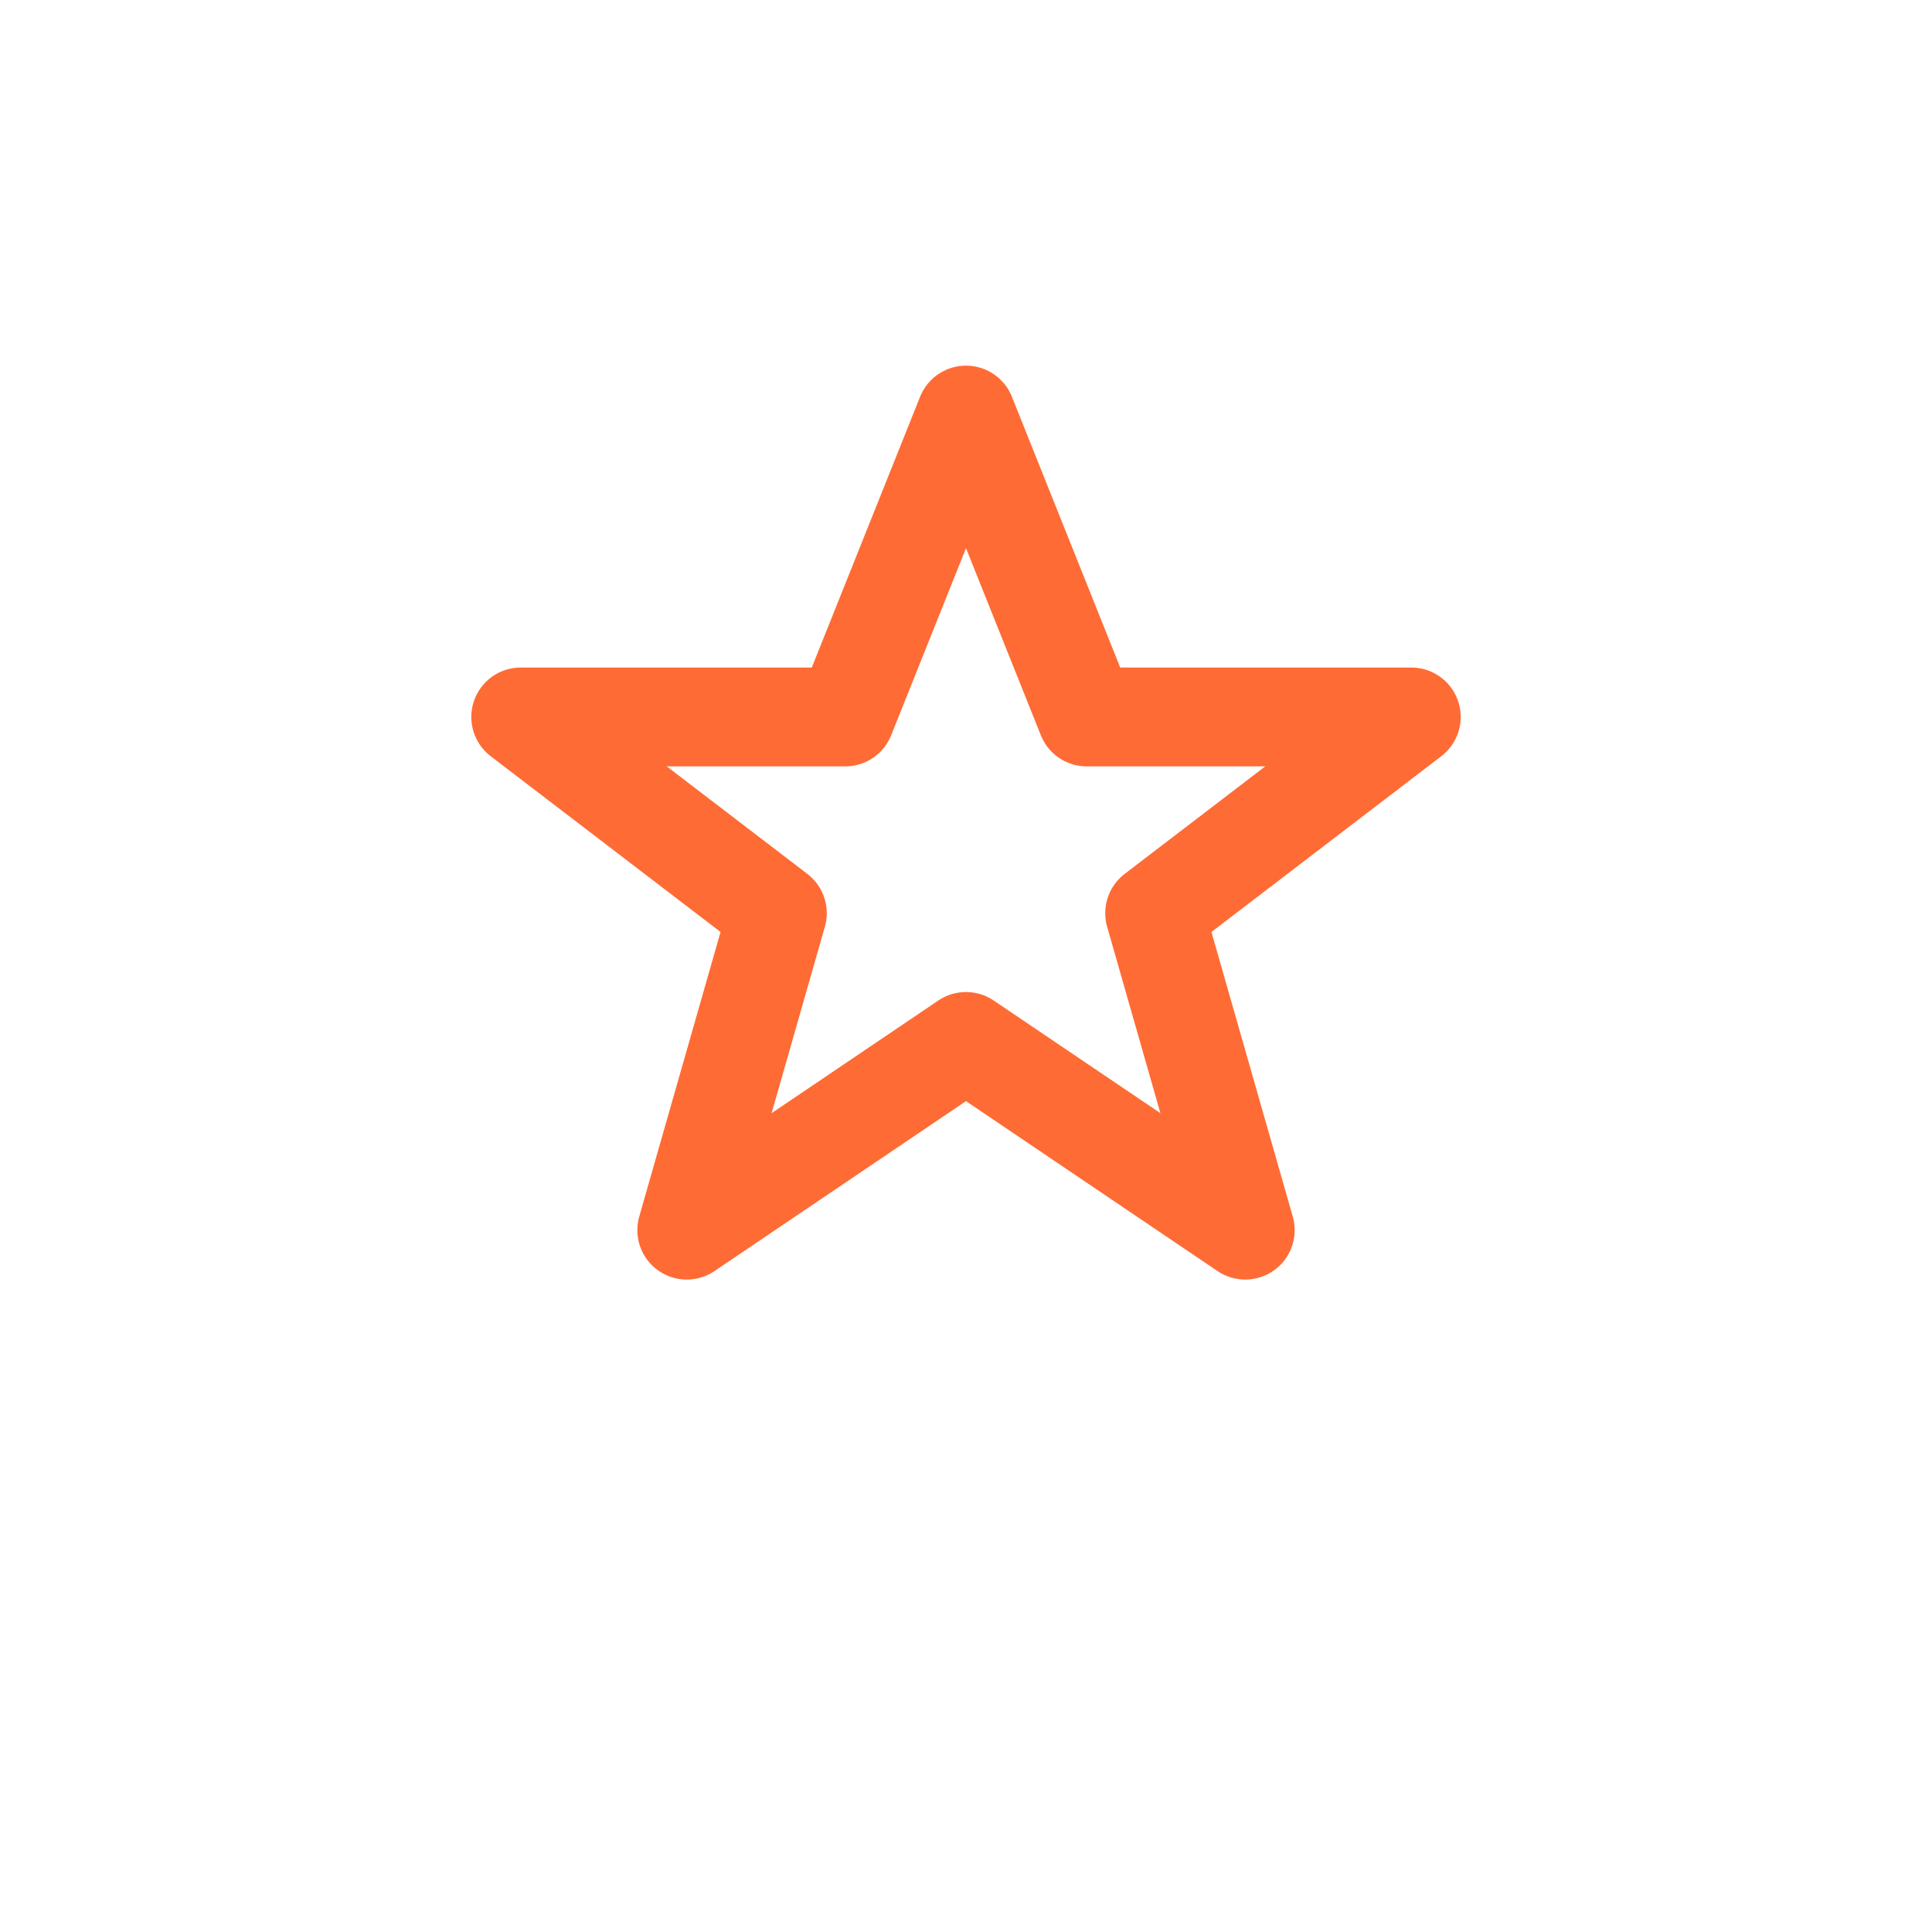
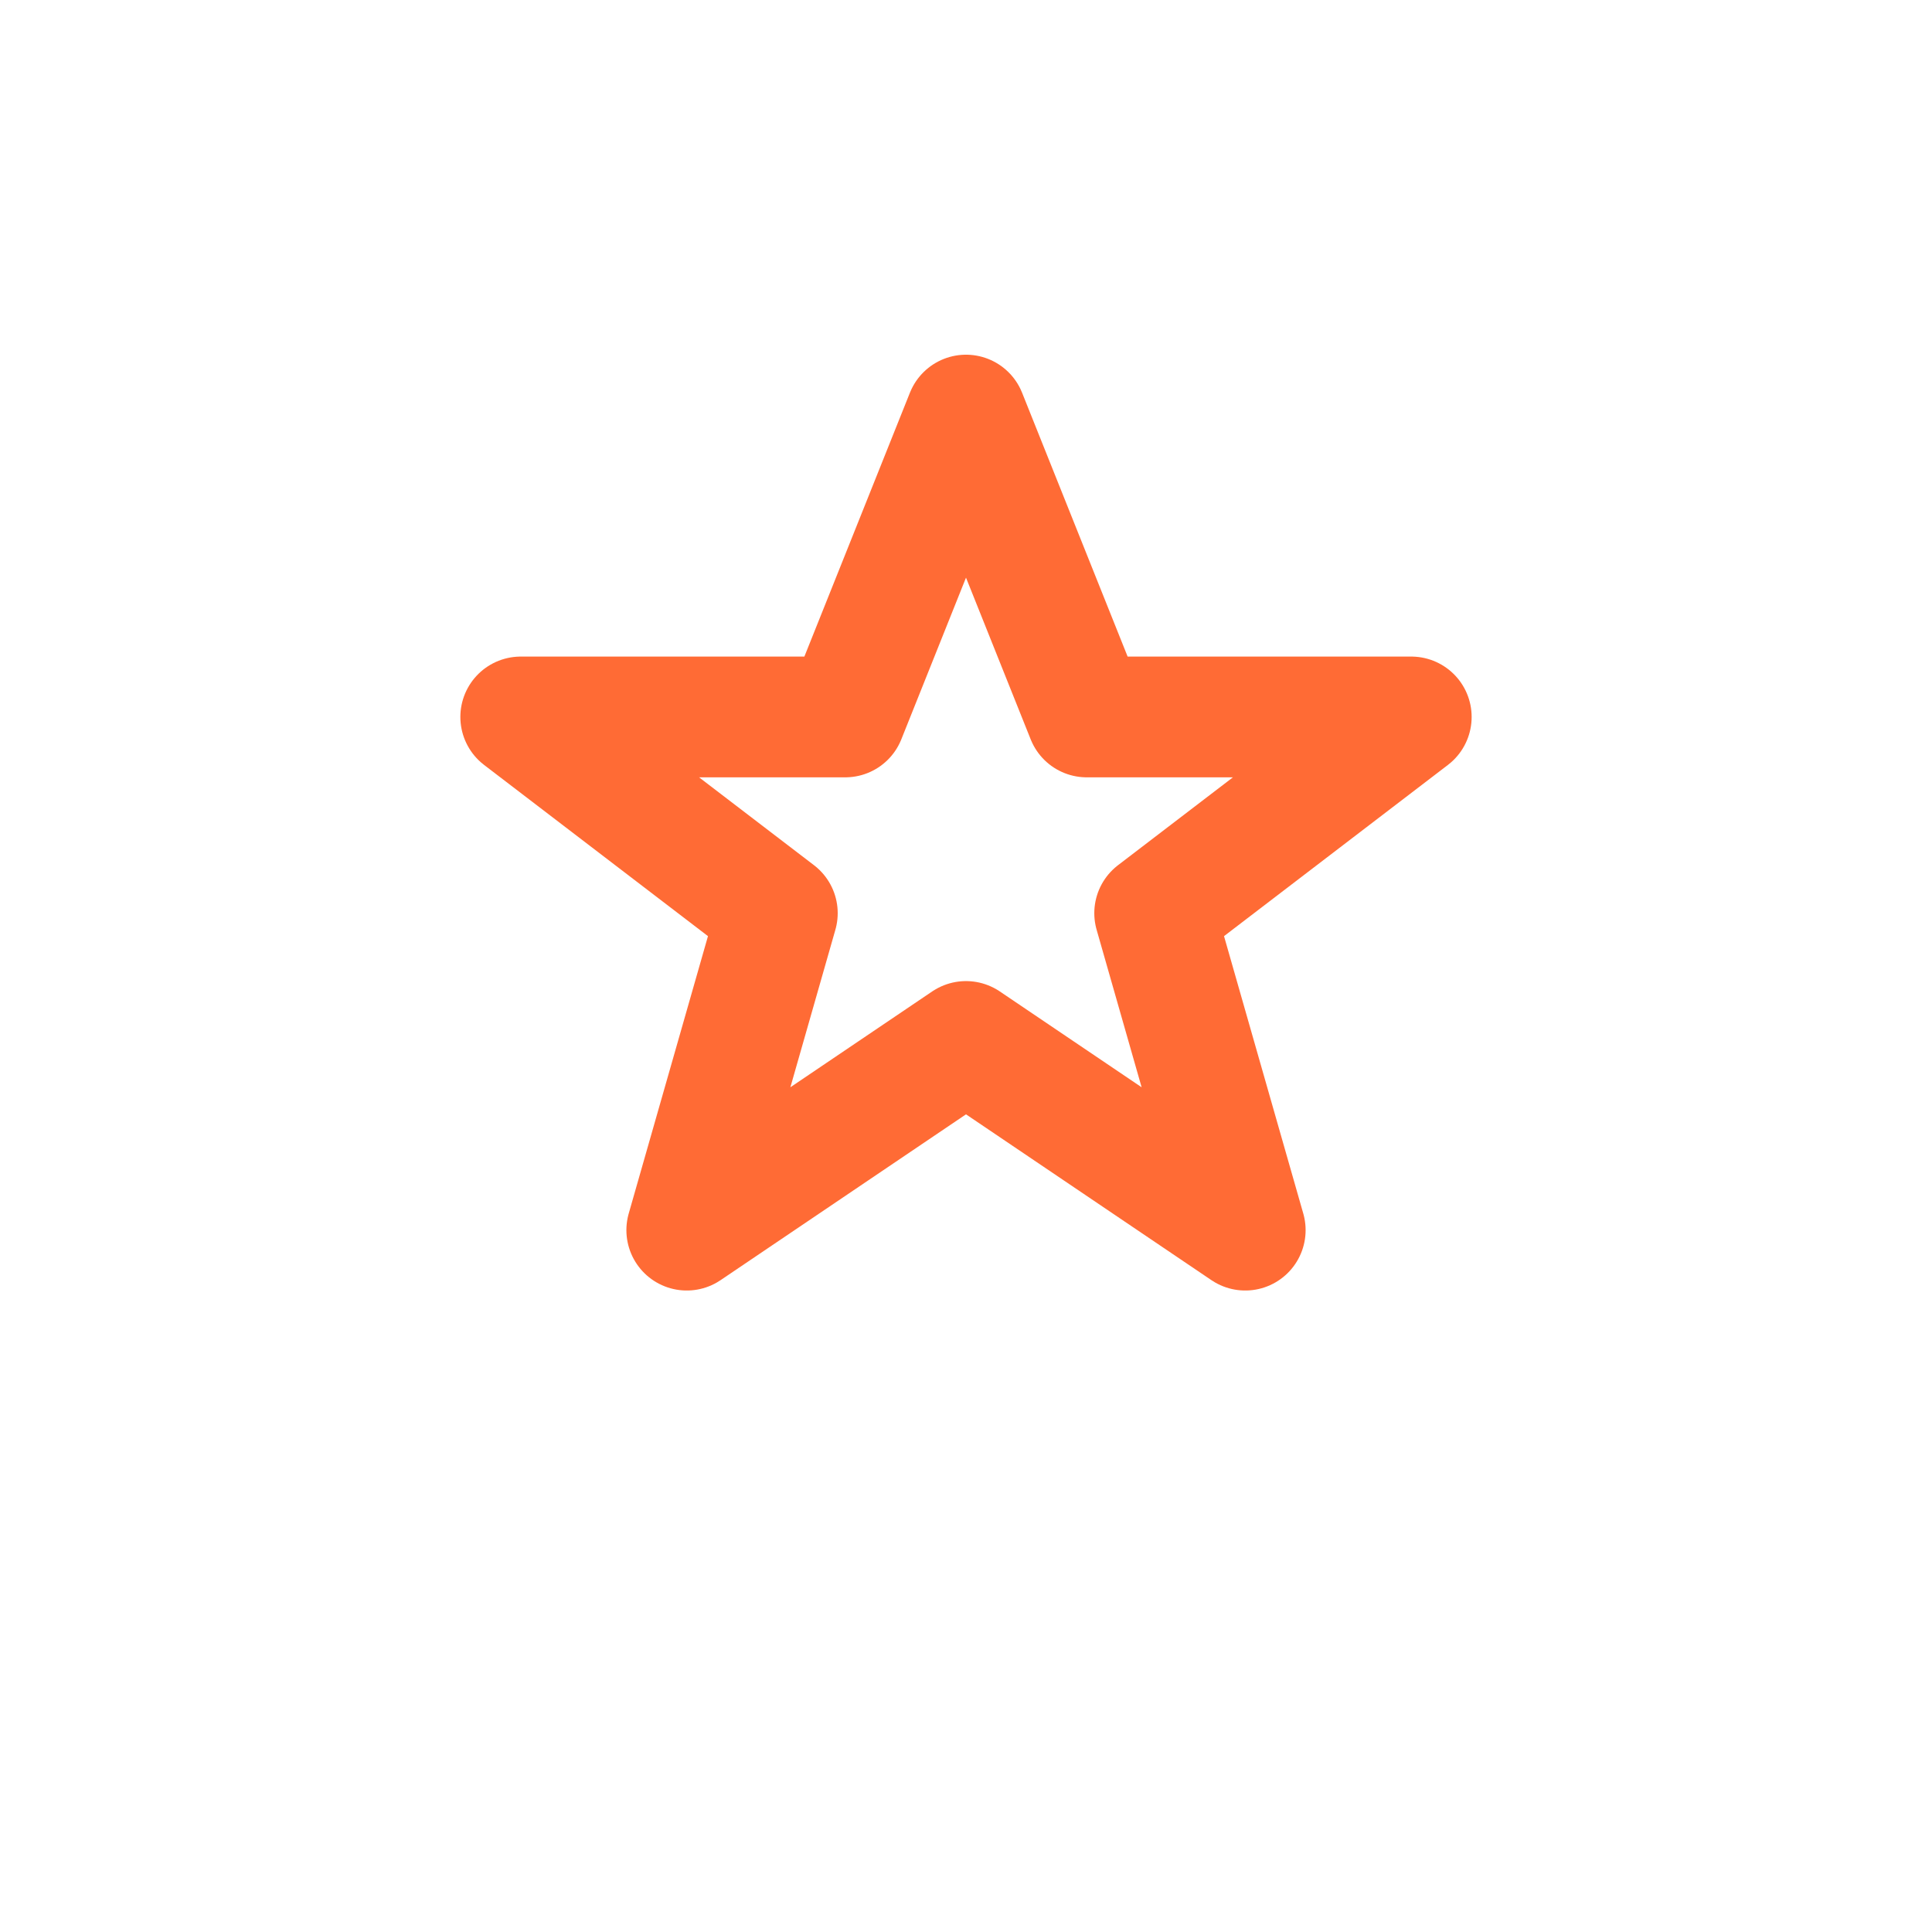
<svg xmlns="http://www.w3.org/2000/svg" viewBox="0 0 512 512" width="512" height="512">
-   <path d="M 256 110 L 288 190 L 374 190 L 306 242 L 330 326 L 256 276 L 182 326 L 206 242 L 138 190 L 224 190 Z" fill="none" stroke="#FF6B35" stroke-width="26.2" stroke-linecap="round" stroke-linejoin="round" />
+   <path d="M 256 110 L 288 190 L 374 190 L 306 242 L 330 326 L 256 276 L 182 326 L 206 242 L 138 190 L 224 190 Z" fill="none" stroke="#FF6B35" stroke-width="32.0" stroke-linecap="round" stroke-linejoin="round" />
</svg>
